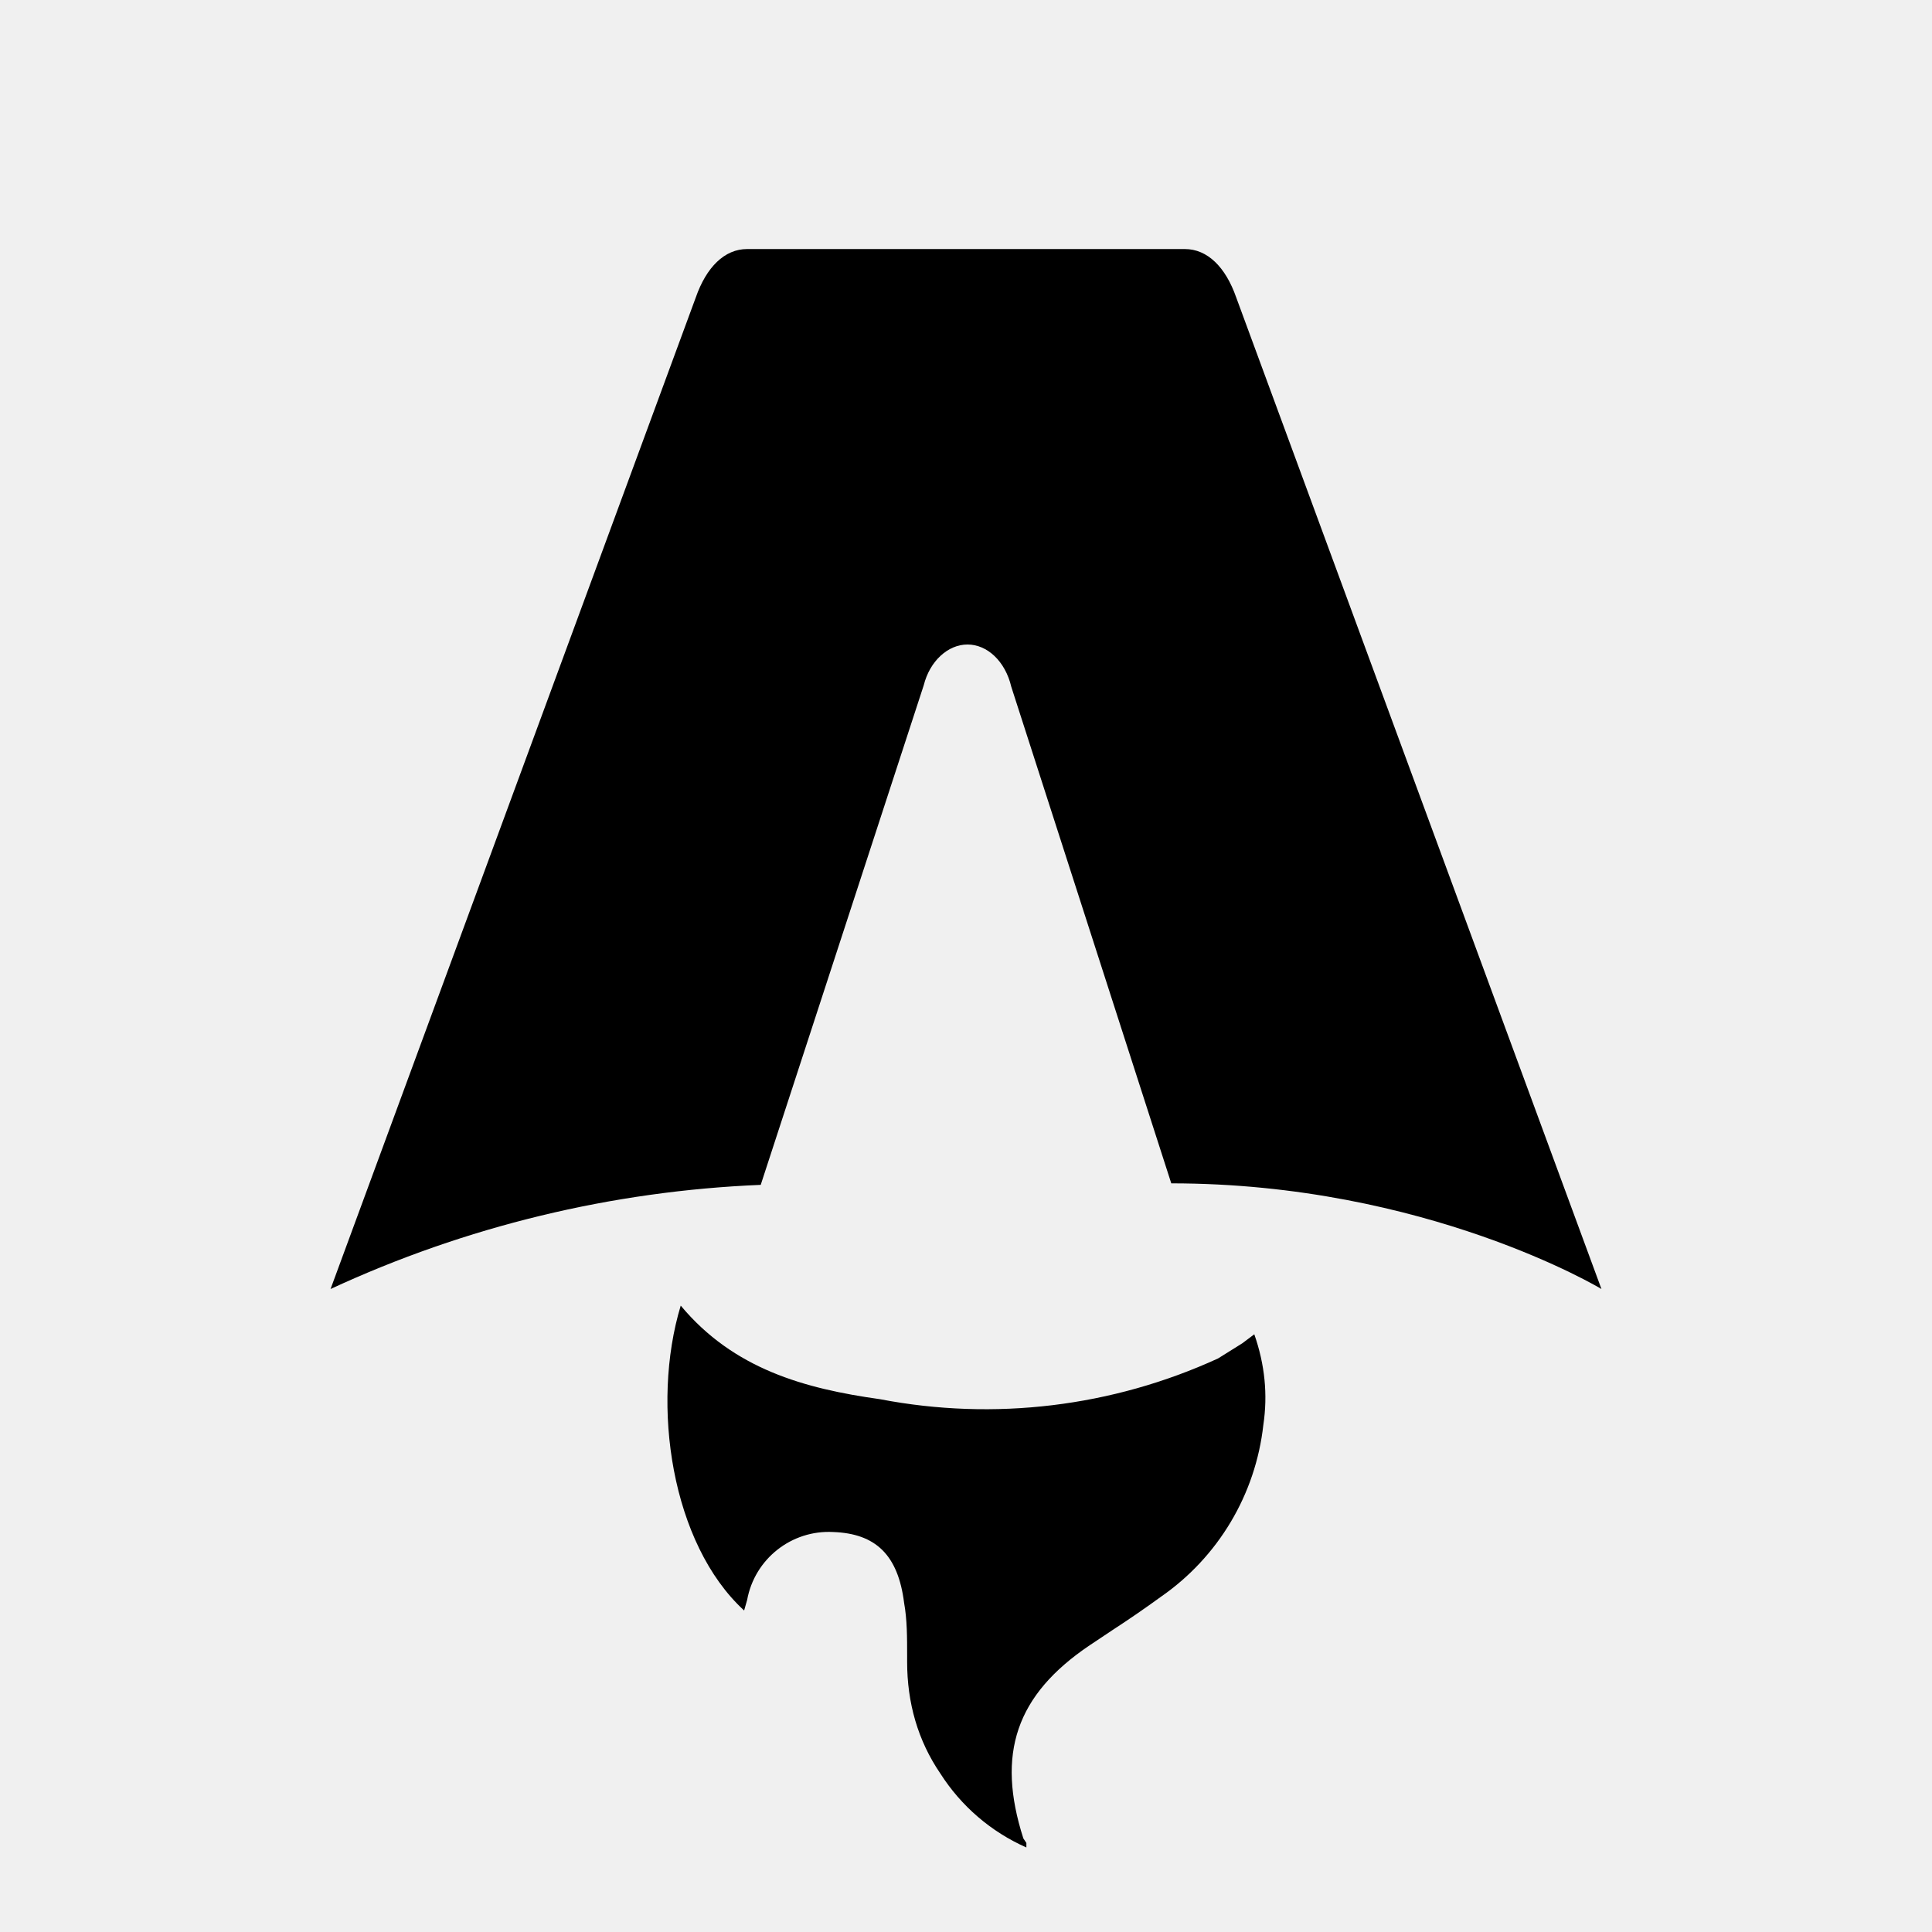
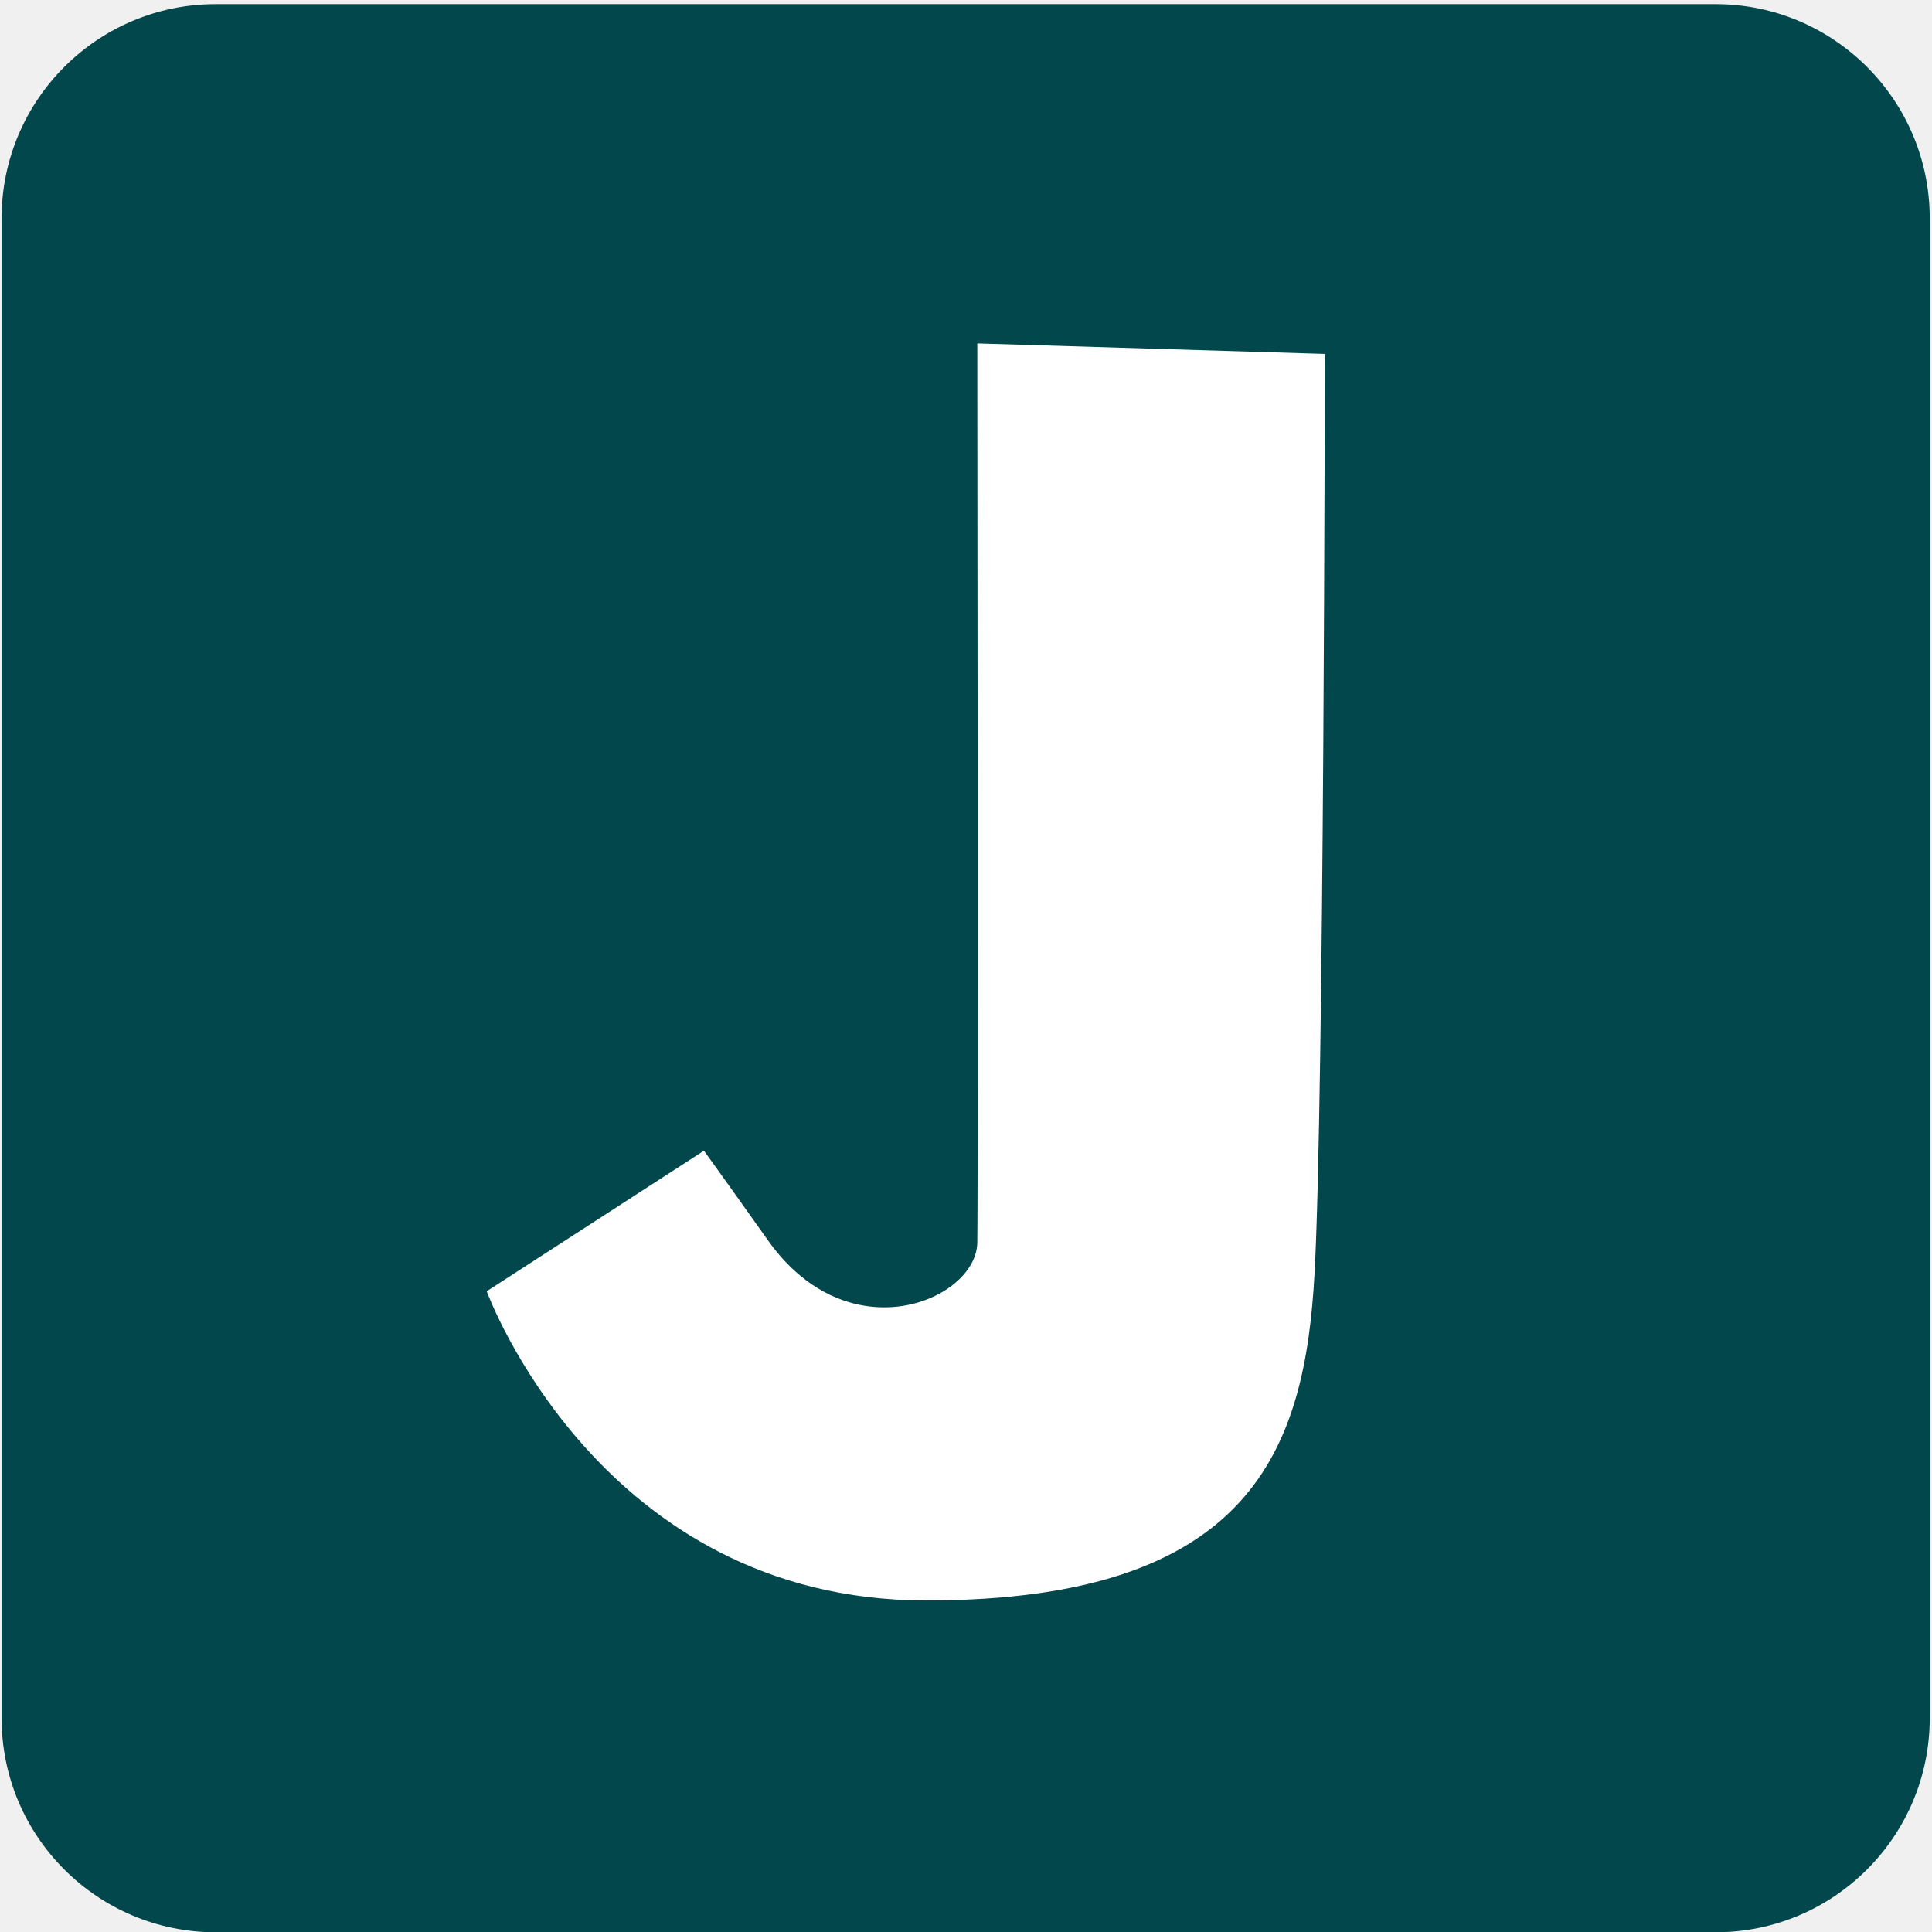
- <svg xmlns="http://www.w3.org/2000/svg" fill="none" viewBox="0 0 128 128">
-   <path d="M50.4 78.5a75.1 75.1 0 0 0-28.5 6.9l24.2-65.7c.7-2 1.9-3.2 3.4-3.2h29c1.5 0 2.7 1.2 3.4 3.2l24.2 65.7s-11.6-7-28.5-7L67 45.5c-.4-1.7-1.6-2.8-2.9-2.8-1.3 0-2.5 1.1-2.9 2.7L50.4 78.5Zm-1.1 28.2Zm-4.2-20.2c-2 6.6-.6 15.8 4.2 20.2a17.5 17.5 0 0 1 .2-.7 5.5 5.5 0 0 1 5.7-4.5c2.8.1 4.3 1.5 4.7 4.7.2 1.1.2 2.3.2 3.5v.4c0 2.7.7 5.2 2.2 7.4a13 13 0 0 0 5.7 4.9v-.3l-.2-.3c-1.8-5.6-.5-9.5 4.4-12.8l1.5-1a73 73 0 0 0 3.2-2.2 16 16 0 0 0 6.8-11.4c.3-2 .1-4-.6-6l-.8.6-1.6 1a37 37 0 0 1-22.4 2.7c-5-.7-9.7-2-13.2-6.2Z" />
-   <style>
-         path { fill: #000; }
-         @media (prefers-color-scheme: dark) {
-             path { fill: #FFF; }
-         }
-     </style>
+ <svg xmlns="http://www.w3.org/2000/svg" width="8.467mm" height="8.467mm" viewBox="0 0 8.467 8.467" version="1.1" id="svg350">
+   <defs id="defs347">
+     <rect x="2.539" y="2.539" width="26.404" height="27.928" id="rect1158" />
+   </defs>
+   <g id="layer1">
+     <g fill="none" fill-rule="evenodd" id="g18" transform="matrix(0.117364,0,0,0.117364,0.00687558,0.01806998)">
+       <path d="m 8,72 h 56 c 4.418,0 8,-3.582 8,-8 V 8 C 72,3.582 68.418,0 64,0 H 8 C 3.582,0 0,3.582 0,8 v 56 c 0,4.418 3.582,8 8,8 z" fill="#007ebb" id="path14" style="fill:#02474b;fill-opacity:1" />
+     </g>
+     <path style="fill:#ffffff;fill-opacity:1;stroke:#ffffff;stroke-width:0.697;stroke-linecap:round;stroke-opacity:0;paint-order:fill markers stroke" d="m 4.283,1.505 c 0,0 0.004,3.69 0,3.941 C 4.279,5.698 3.72,5.937 3.365,5.435 3.12,5.09 3.085,5.043 3.085,5.043 L 2.133,5.659 c 0,0 0.493,1.355 1.926,1.355 1.433,0 1.66,-0.669 1.702,-1.433 0.042,-0.764 0.045,-4.03 0.045,-4.03 z" id="path439" />
+   </g>
</svg>
